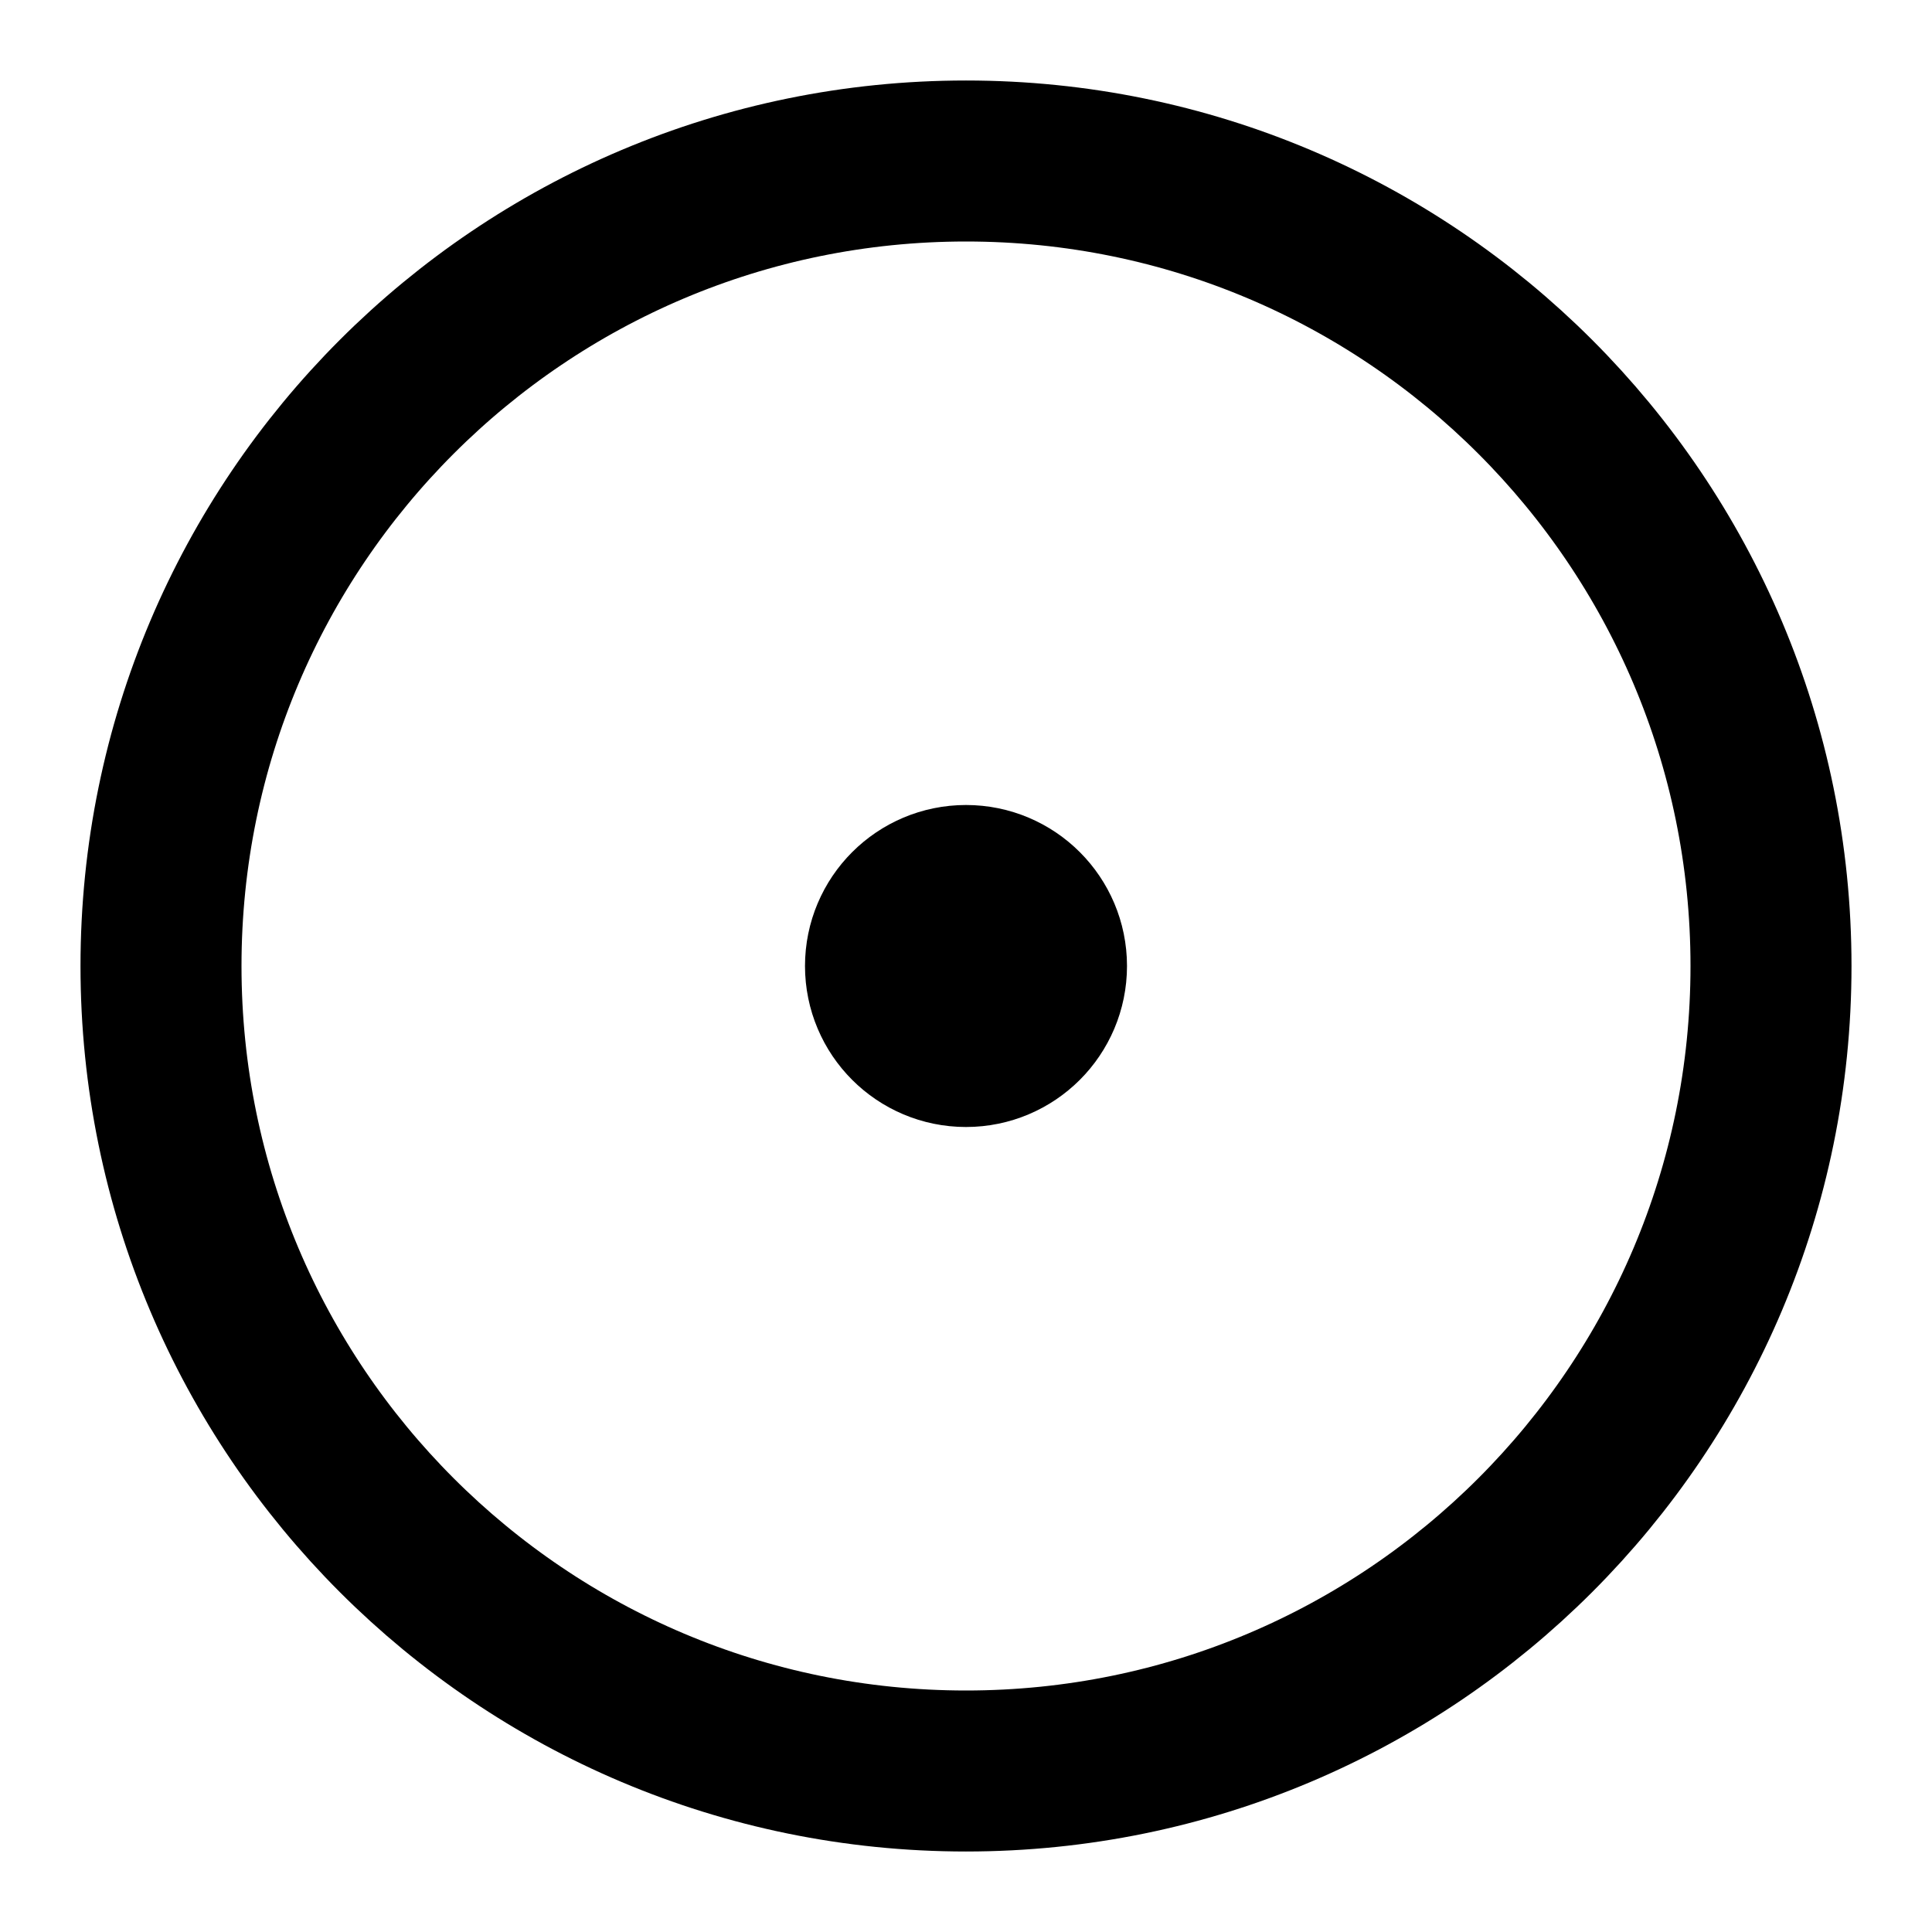
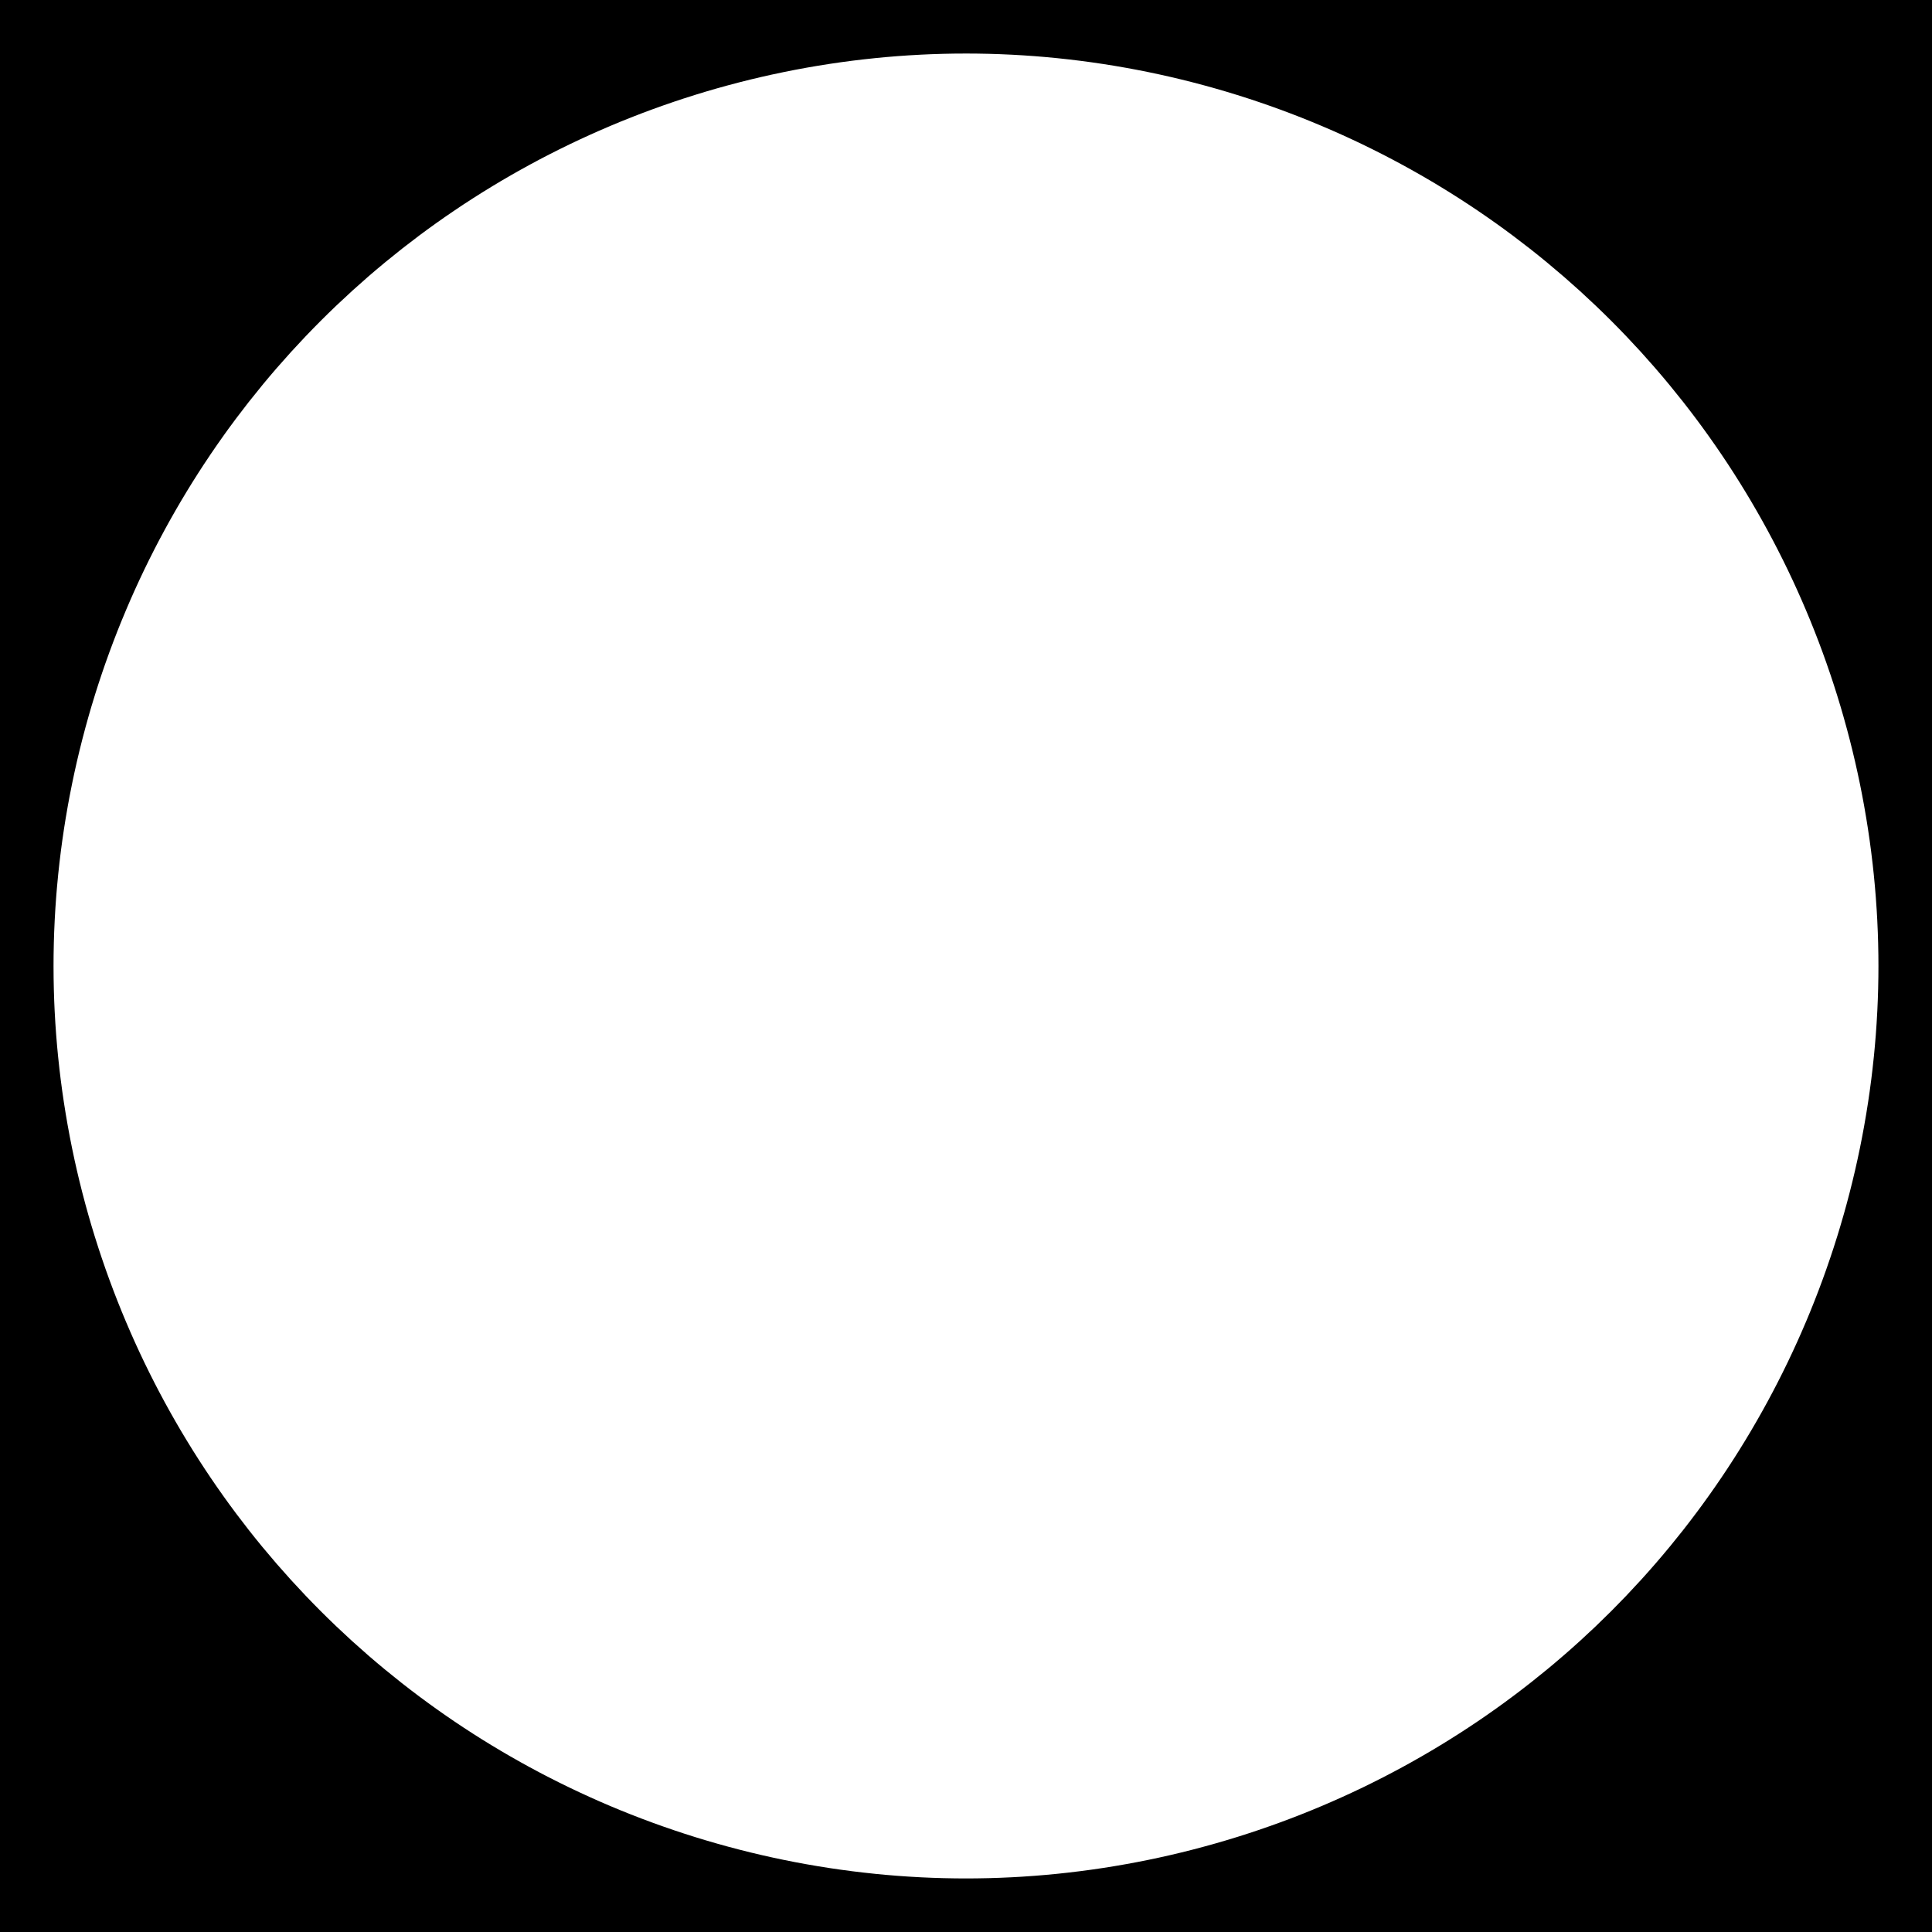
- <svg xmlns="http://www.w3.org/2000/svg" width="24" height="24" viewBox="0 0 24 24" fill="none" stroke="currentColor" stroke-width="2" stroke-linecap="round" stroke-linejoin="round" class="lucide lucide-circle-dot-icon lucide-circle-dot">
-   <circle cx="12" cy="12" r="10" />
-   <circle cx="12" cy="12" r="1" />
+ <svg xmlns="http://www.w3.org/2000/svg" viewBox="0 0 512 512" fill="none" stroke="currentColor" stroke-width="42.67" stroke-linecap="round" stroke-linejoin="round">
+   <g transform="scale(21.333)">
+     <circle cx="12" cy="12" r="10" />
+     <circle cx="12" cy="12" r="1" />
+   </g>
</svg>
